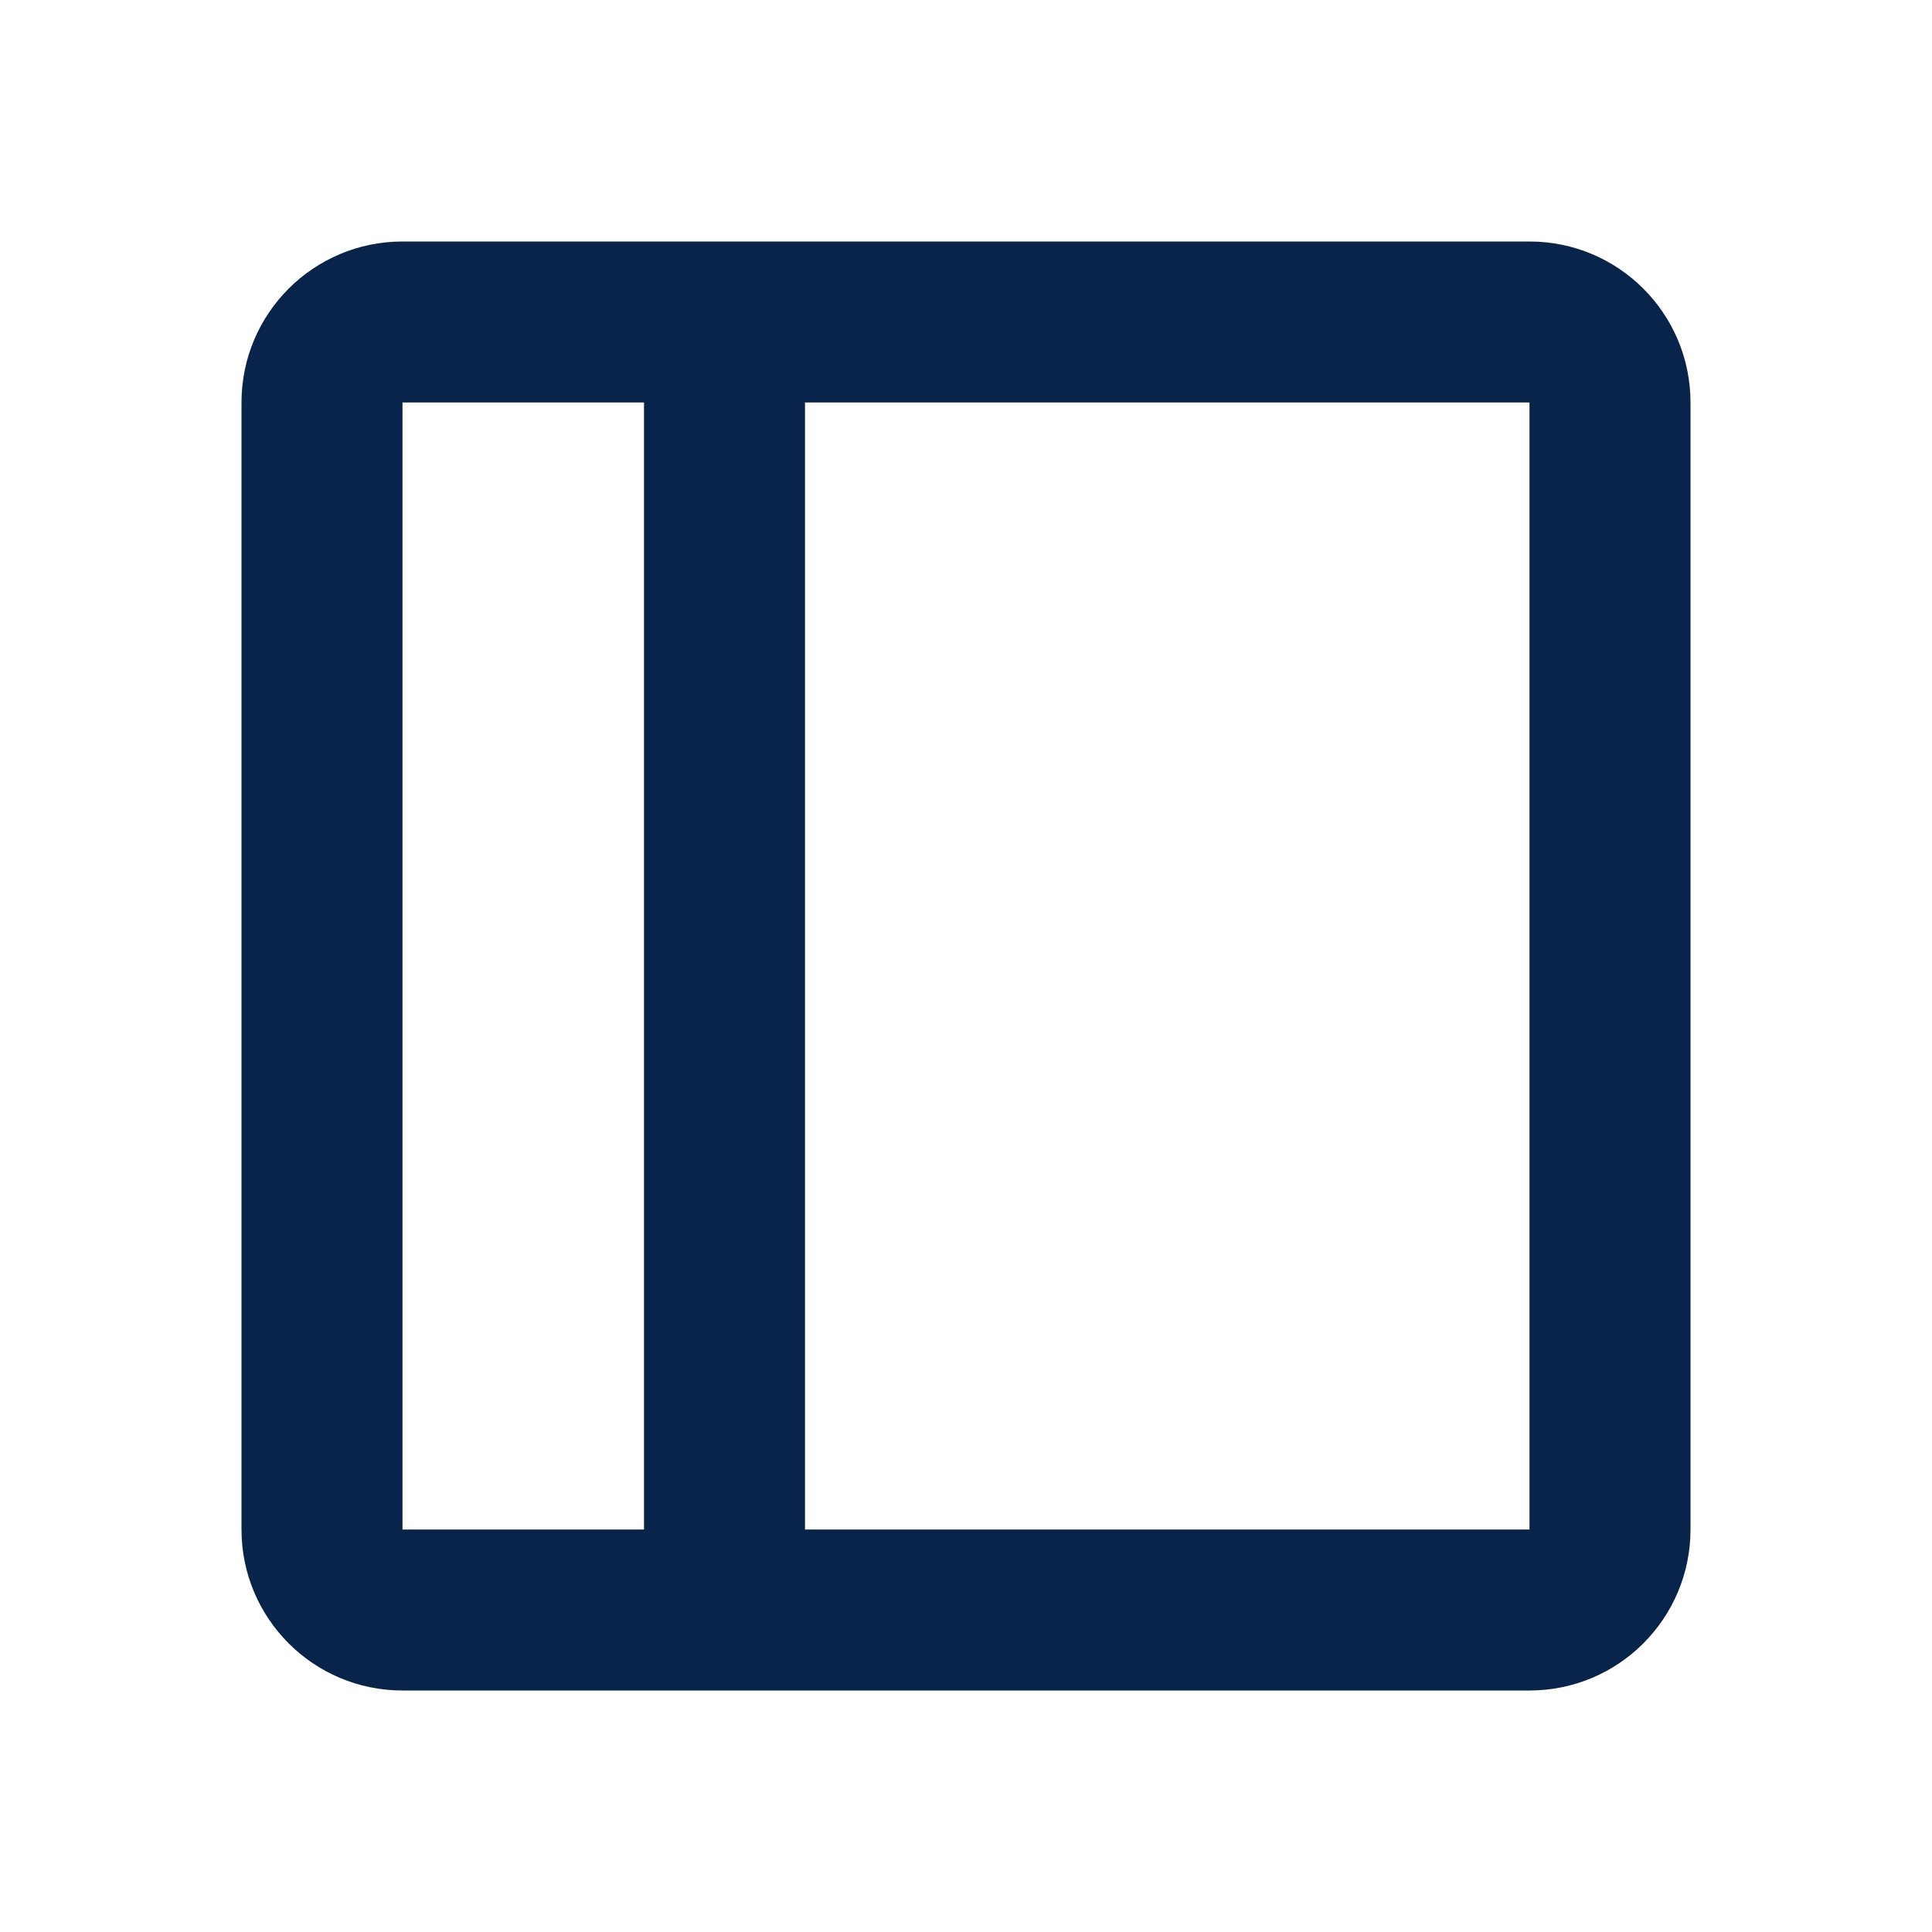
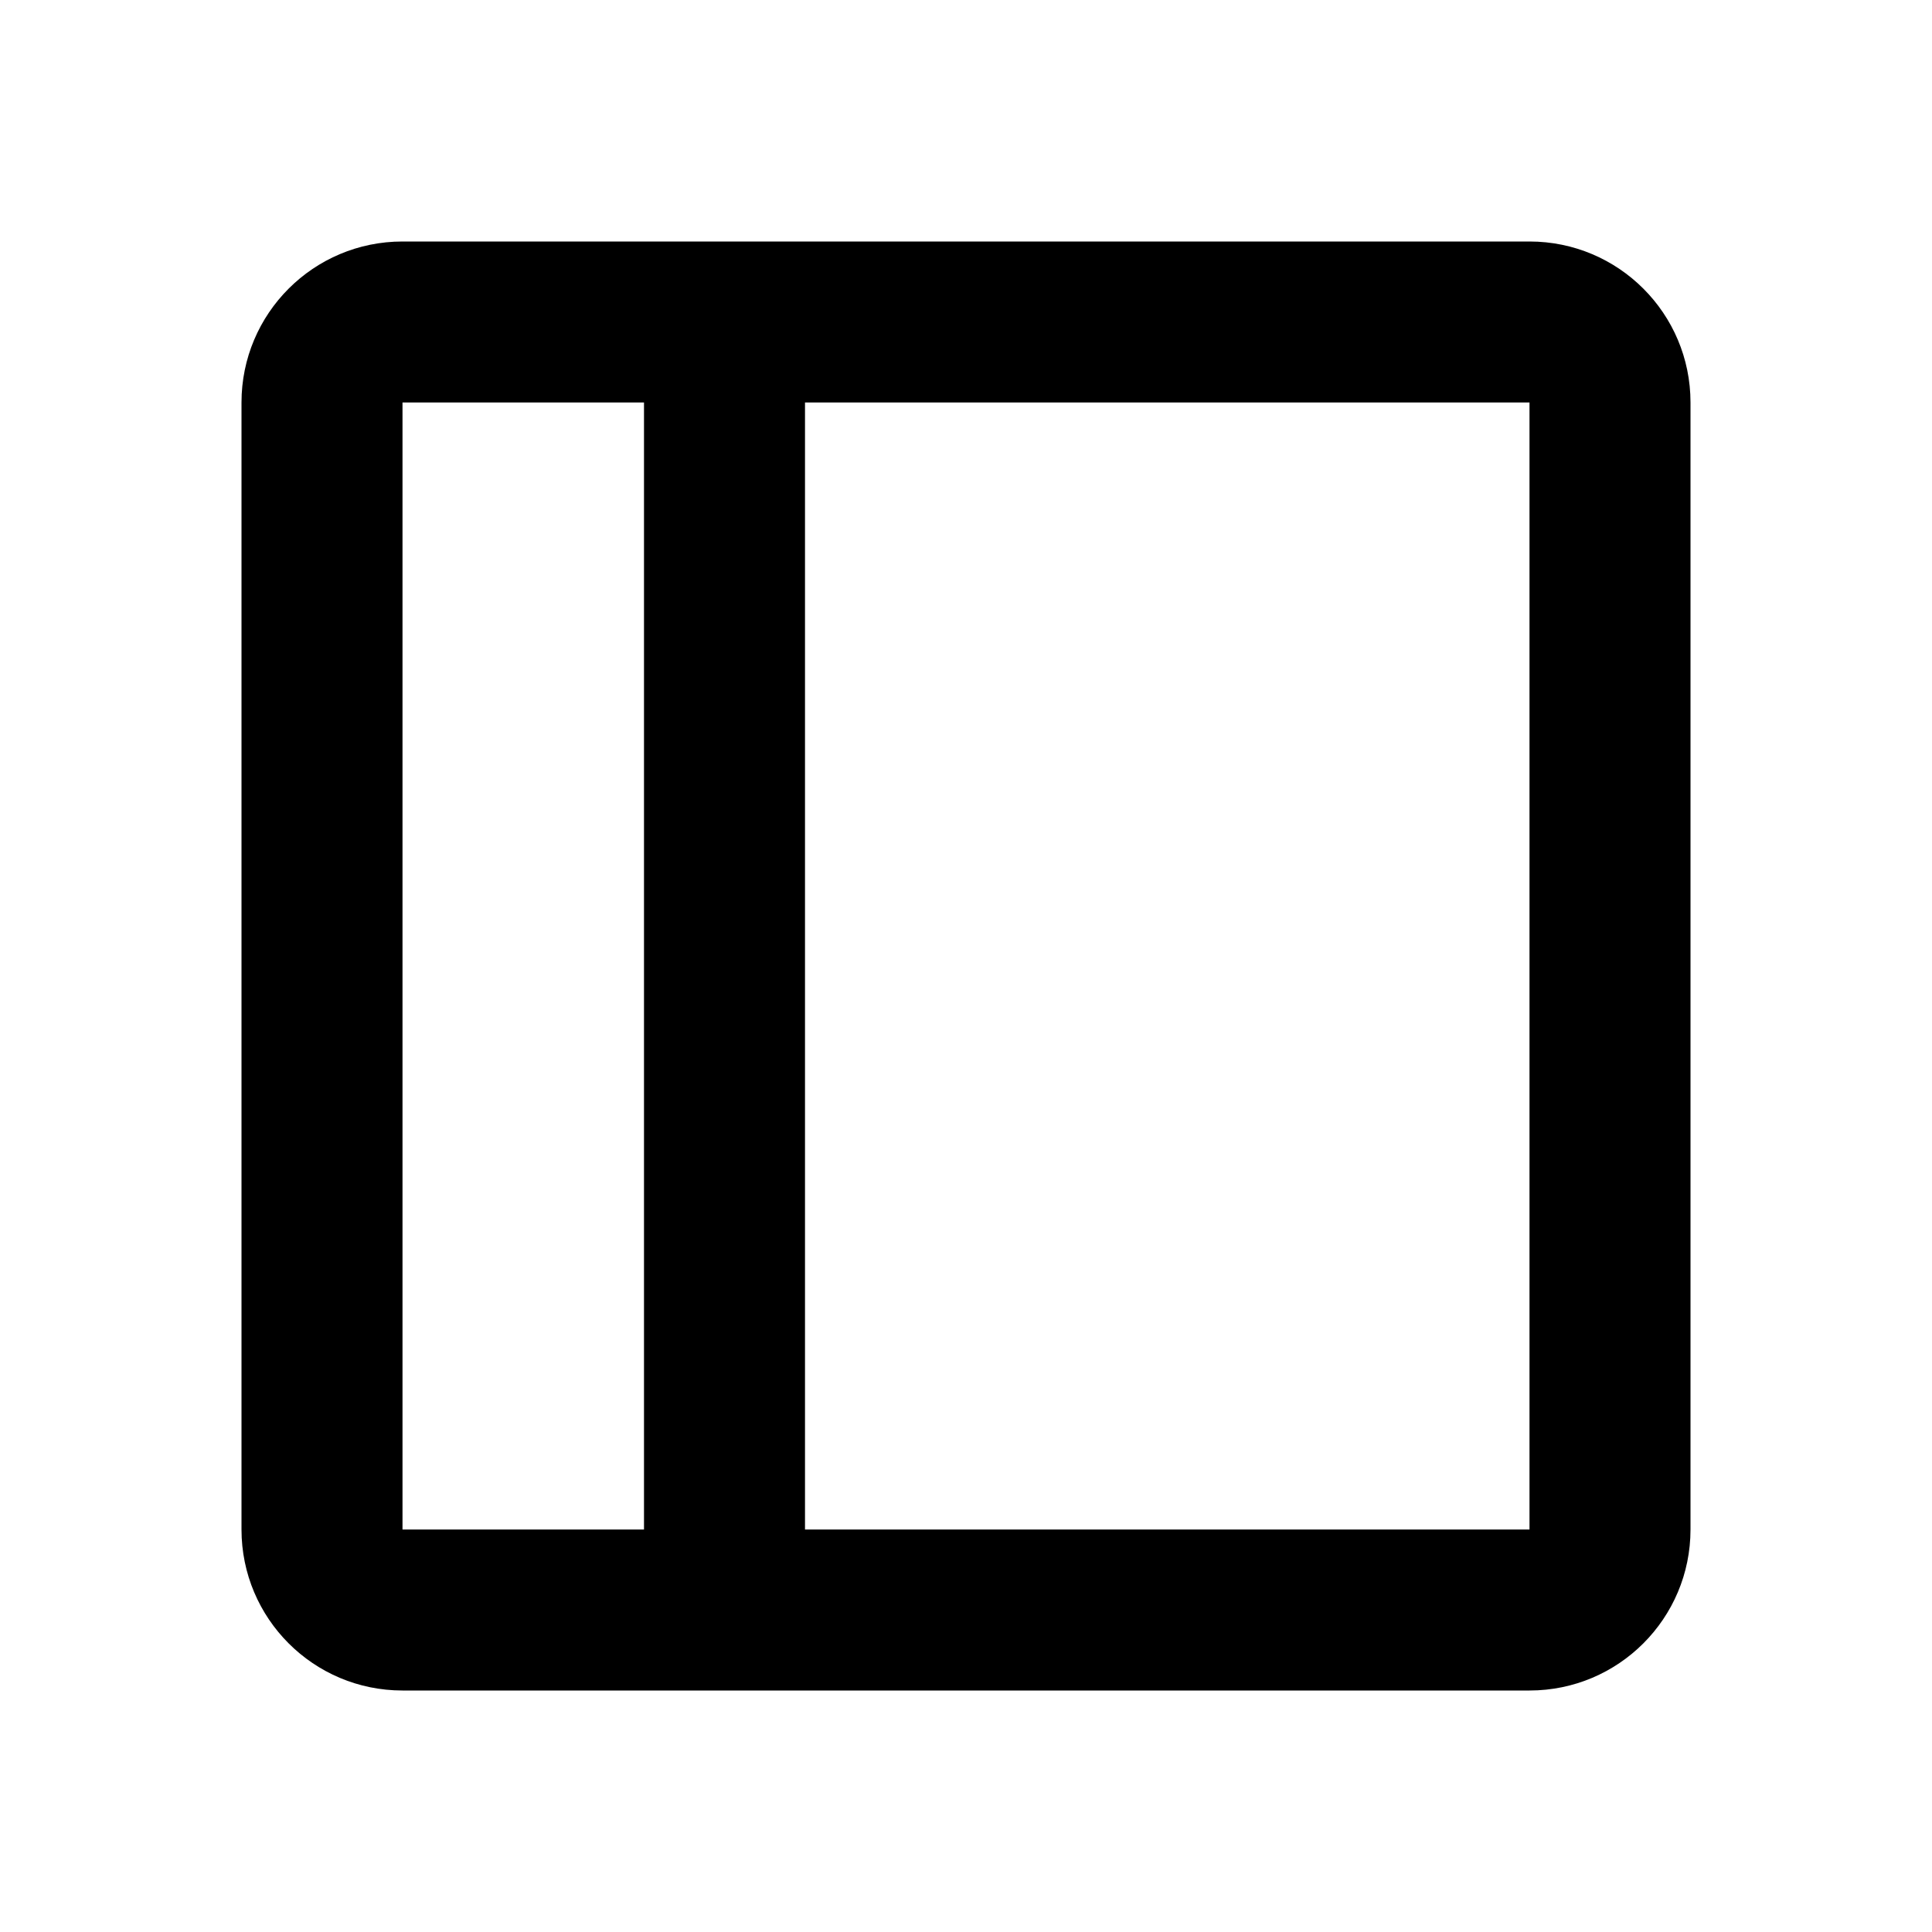
<svg xmlns="http://www.w3.org/2000/svg" width="800px" height="800px" viewBox="0 0 24 24" version="1.1">
  <g id="页面-1" stroke="none" stroke-width="1" fill="none" fill-rule="evenodd">
    <g id="Design" transform="translate(-192, -288)">
      <g id="layout_left_line" transform="translate(192, 288)">
        <path d="M24,0 L24,24 L0,24 L0,0 L24,0 Z M12.593,23.258 L12.582,23.26 L12.511,23.295 L12.492,23.299 L12.492,23.299 L12.477,23.295 L12.406,23.26 C12.396,23.256 12.387,23.259 12.382,23.265 L12.378,23.276 L12.361,23.703 L12.366,23.723 L12.377,23.736 L12.48,23.81 L12.495,23.814 L12.495,23.814 L12.507,23.81 L12.611,23.736 L12.623,23.72 L12.623,23.72 L12.627,23.703 L12.61,23.276 C12.608,23.266 12.601,23.259 12.593,23.258 L12.593,23.258 Z M12.858,23.145 L12.845,23.147 L12.66,23.24 L12.65,23.25 L12.65,23.25 L12.647,23.261 L12.665,23.691 L12.67,23.703 L12.67,23.703 L12.678,23.71 L12.879,23.803 C12.891,23.807 12.902,23.803 12.908,23.795 L12.912,23.781 L12.878,23.167 C12.875,23.155 12.867,23.147 12.858,23.145 L12.858,23.145 Z M12.143,23.147 C12.133,23.142 12.122,23.145 12.116,23.153 L12.11,23.167 L12.076,23.781 C12.075,23.793 12.083,23.802 12.093,23.805 L12.108,23.803 L12.309,23.71 L12.319,23.702 L12.319,23.702 L12.323,23.691 L12.34,23.261 L12.337,23.249 L12.337,23.249 L12.328,23.24 L12.143,23.147 Z" id="MingCute" fill-rule="nonzero">

</path>
-         <path d="M5,3 C3.895,3 3,3.895 3,5 L3,19 C3,20.105 3.895,21 5,21 L19,21 C20.105,21 21,20.105 21,19 L21,5 C21,3.895 20.105,3 19,3 L5,3 Z M10,5 L19,5 L19,19 L10,19 L10,5 Z M8,5 L5,5 L5,19 L8,19 L8,5 Z" id="形状" fill="#09244B">
+         <path d="M5,3 C3.895,3 3,3.895 3,5 L3,19 C3,20.105 3.895,21 5,21 L19,21 C20.105,21 21,20.105 21,19 L21,5 C21,3.895 20.105,3 19,3 L5,3 Z M10,5 L19,5 L19,19 L10,19 L10,5 Z M8,5 L5,5 L5,19 L8,19 L8,5 Z" id="形状" fill="#000000">

</path>
      </g>
    </g>
  </g>
</svg>
